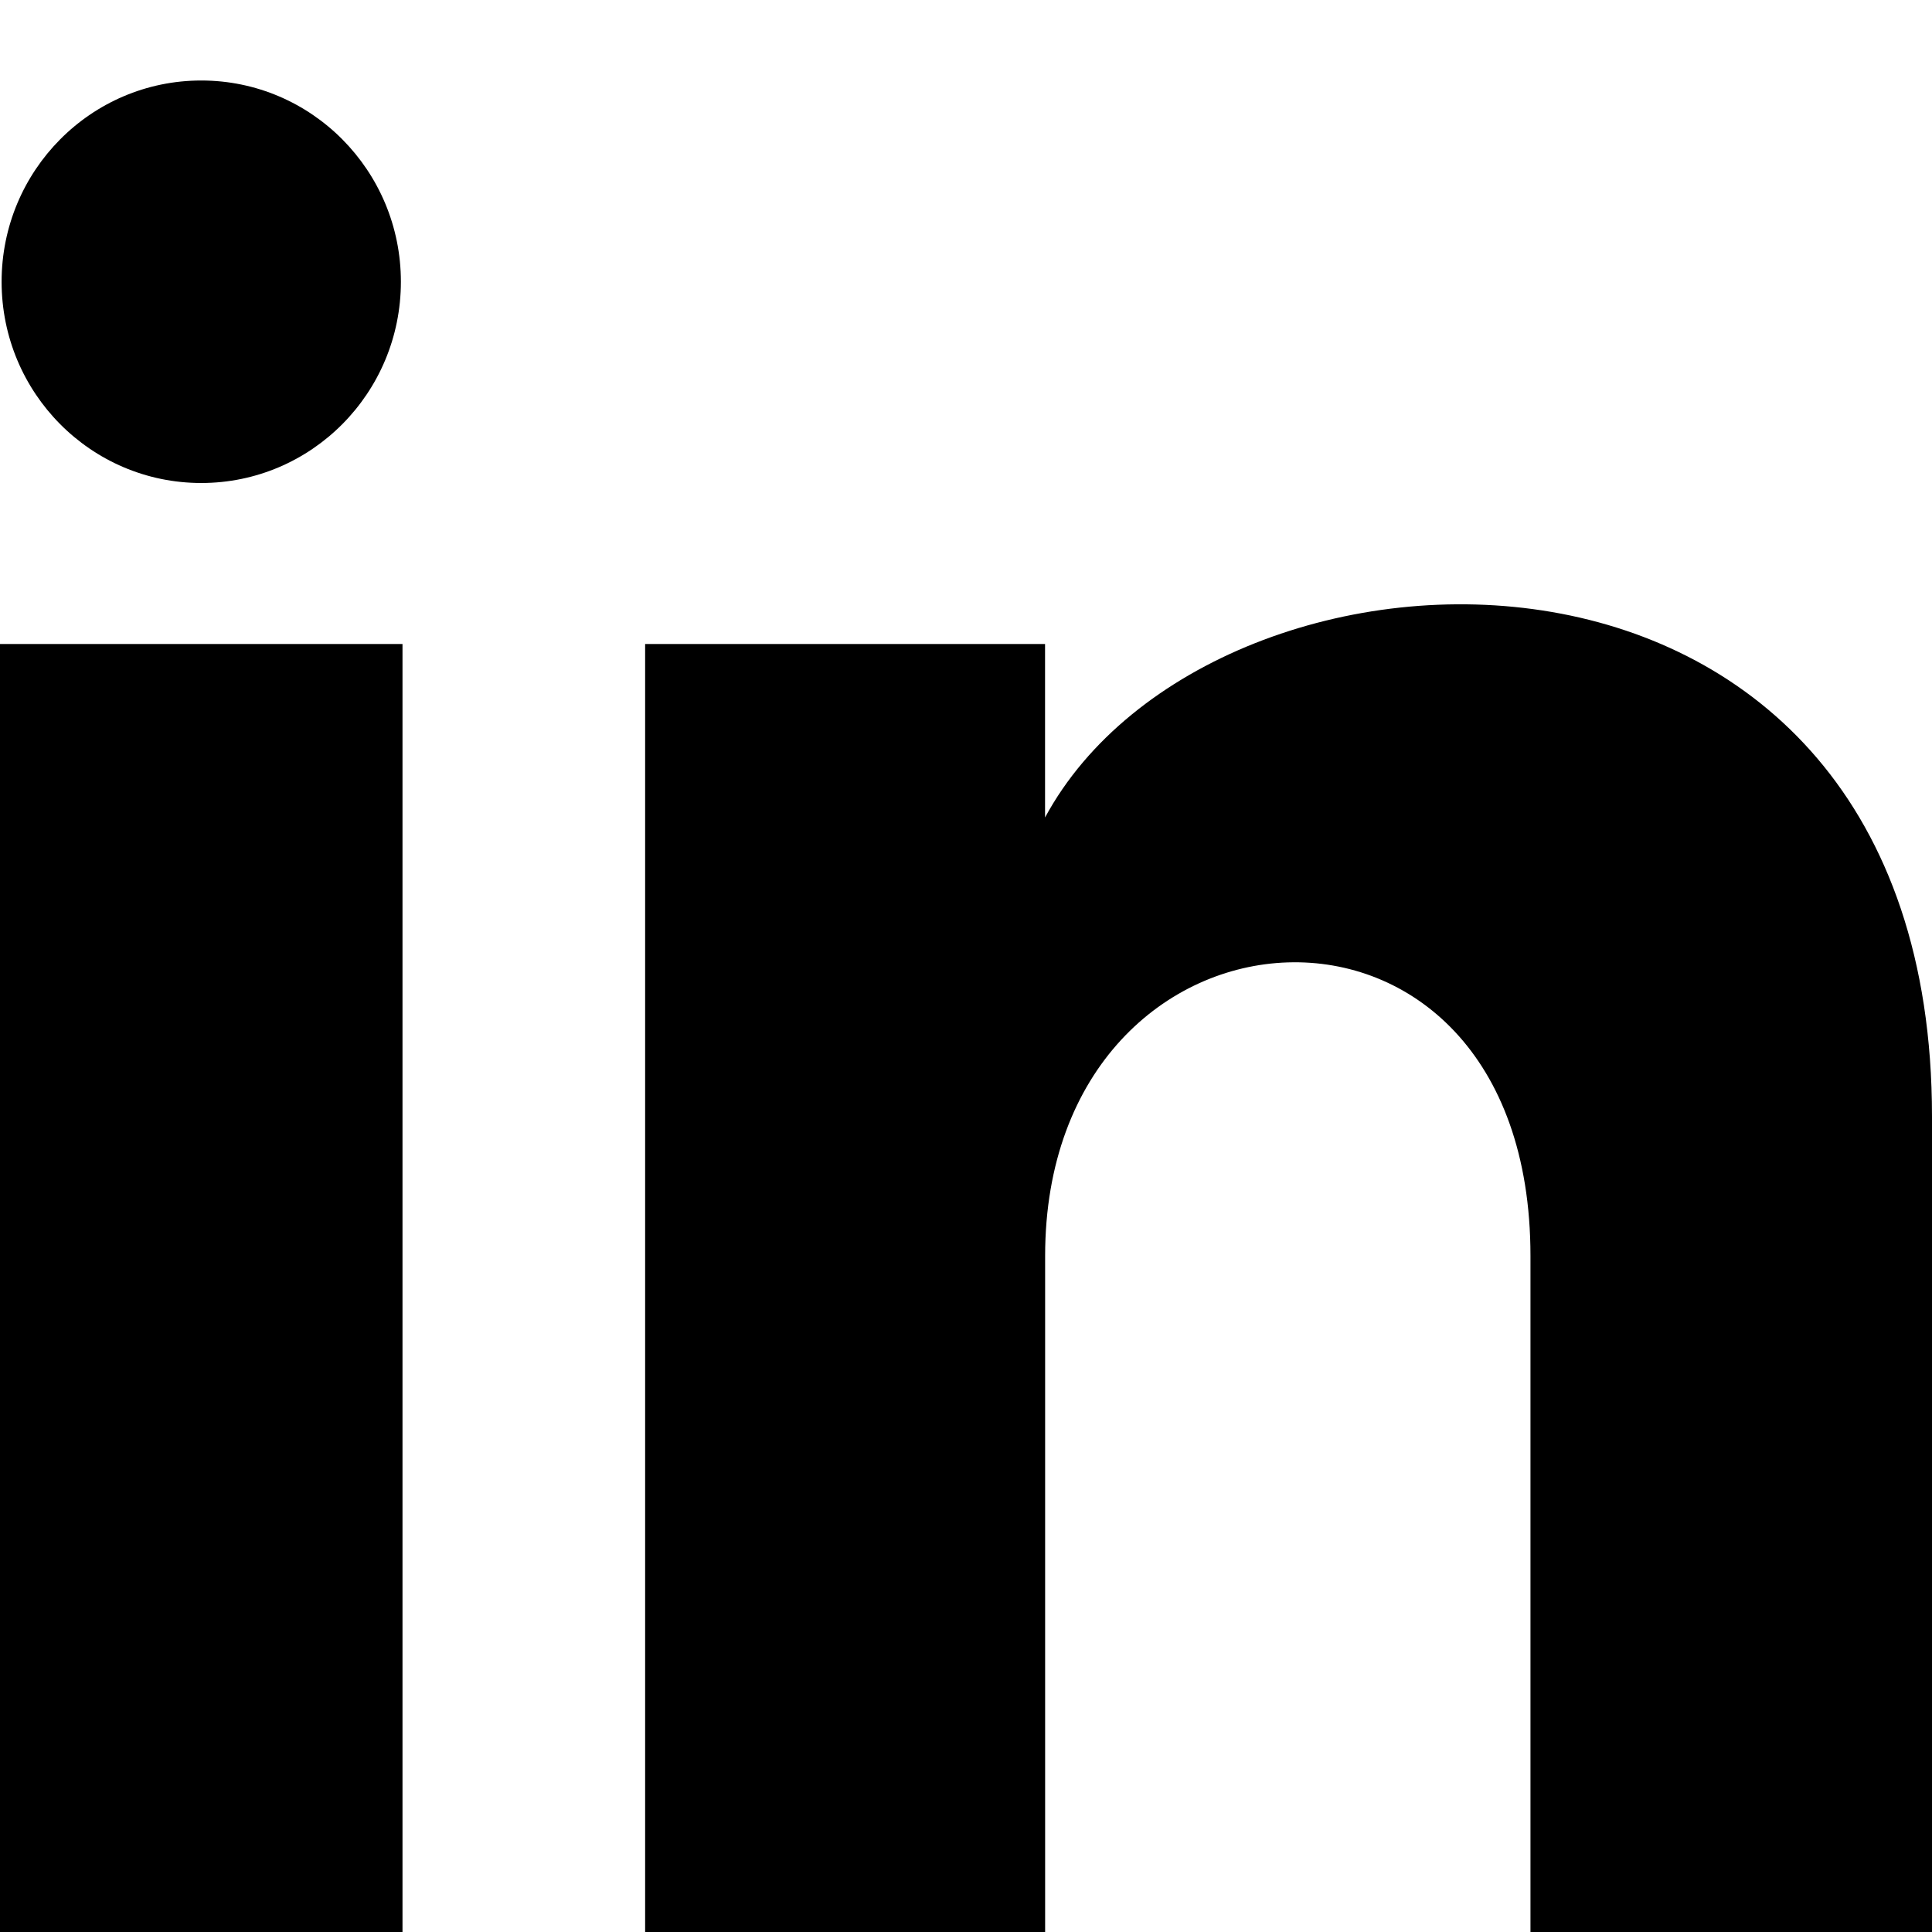
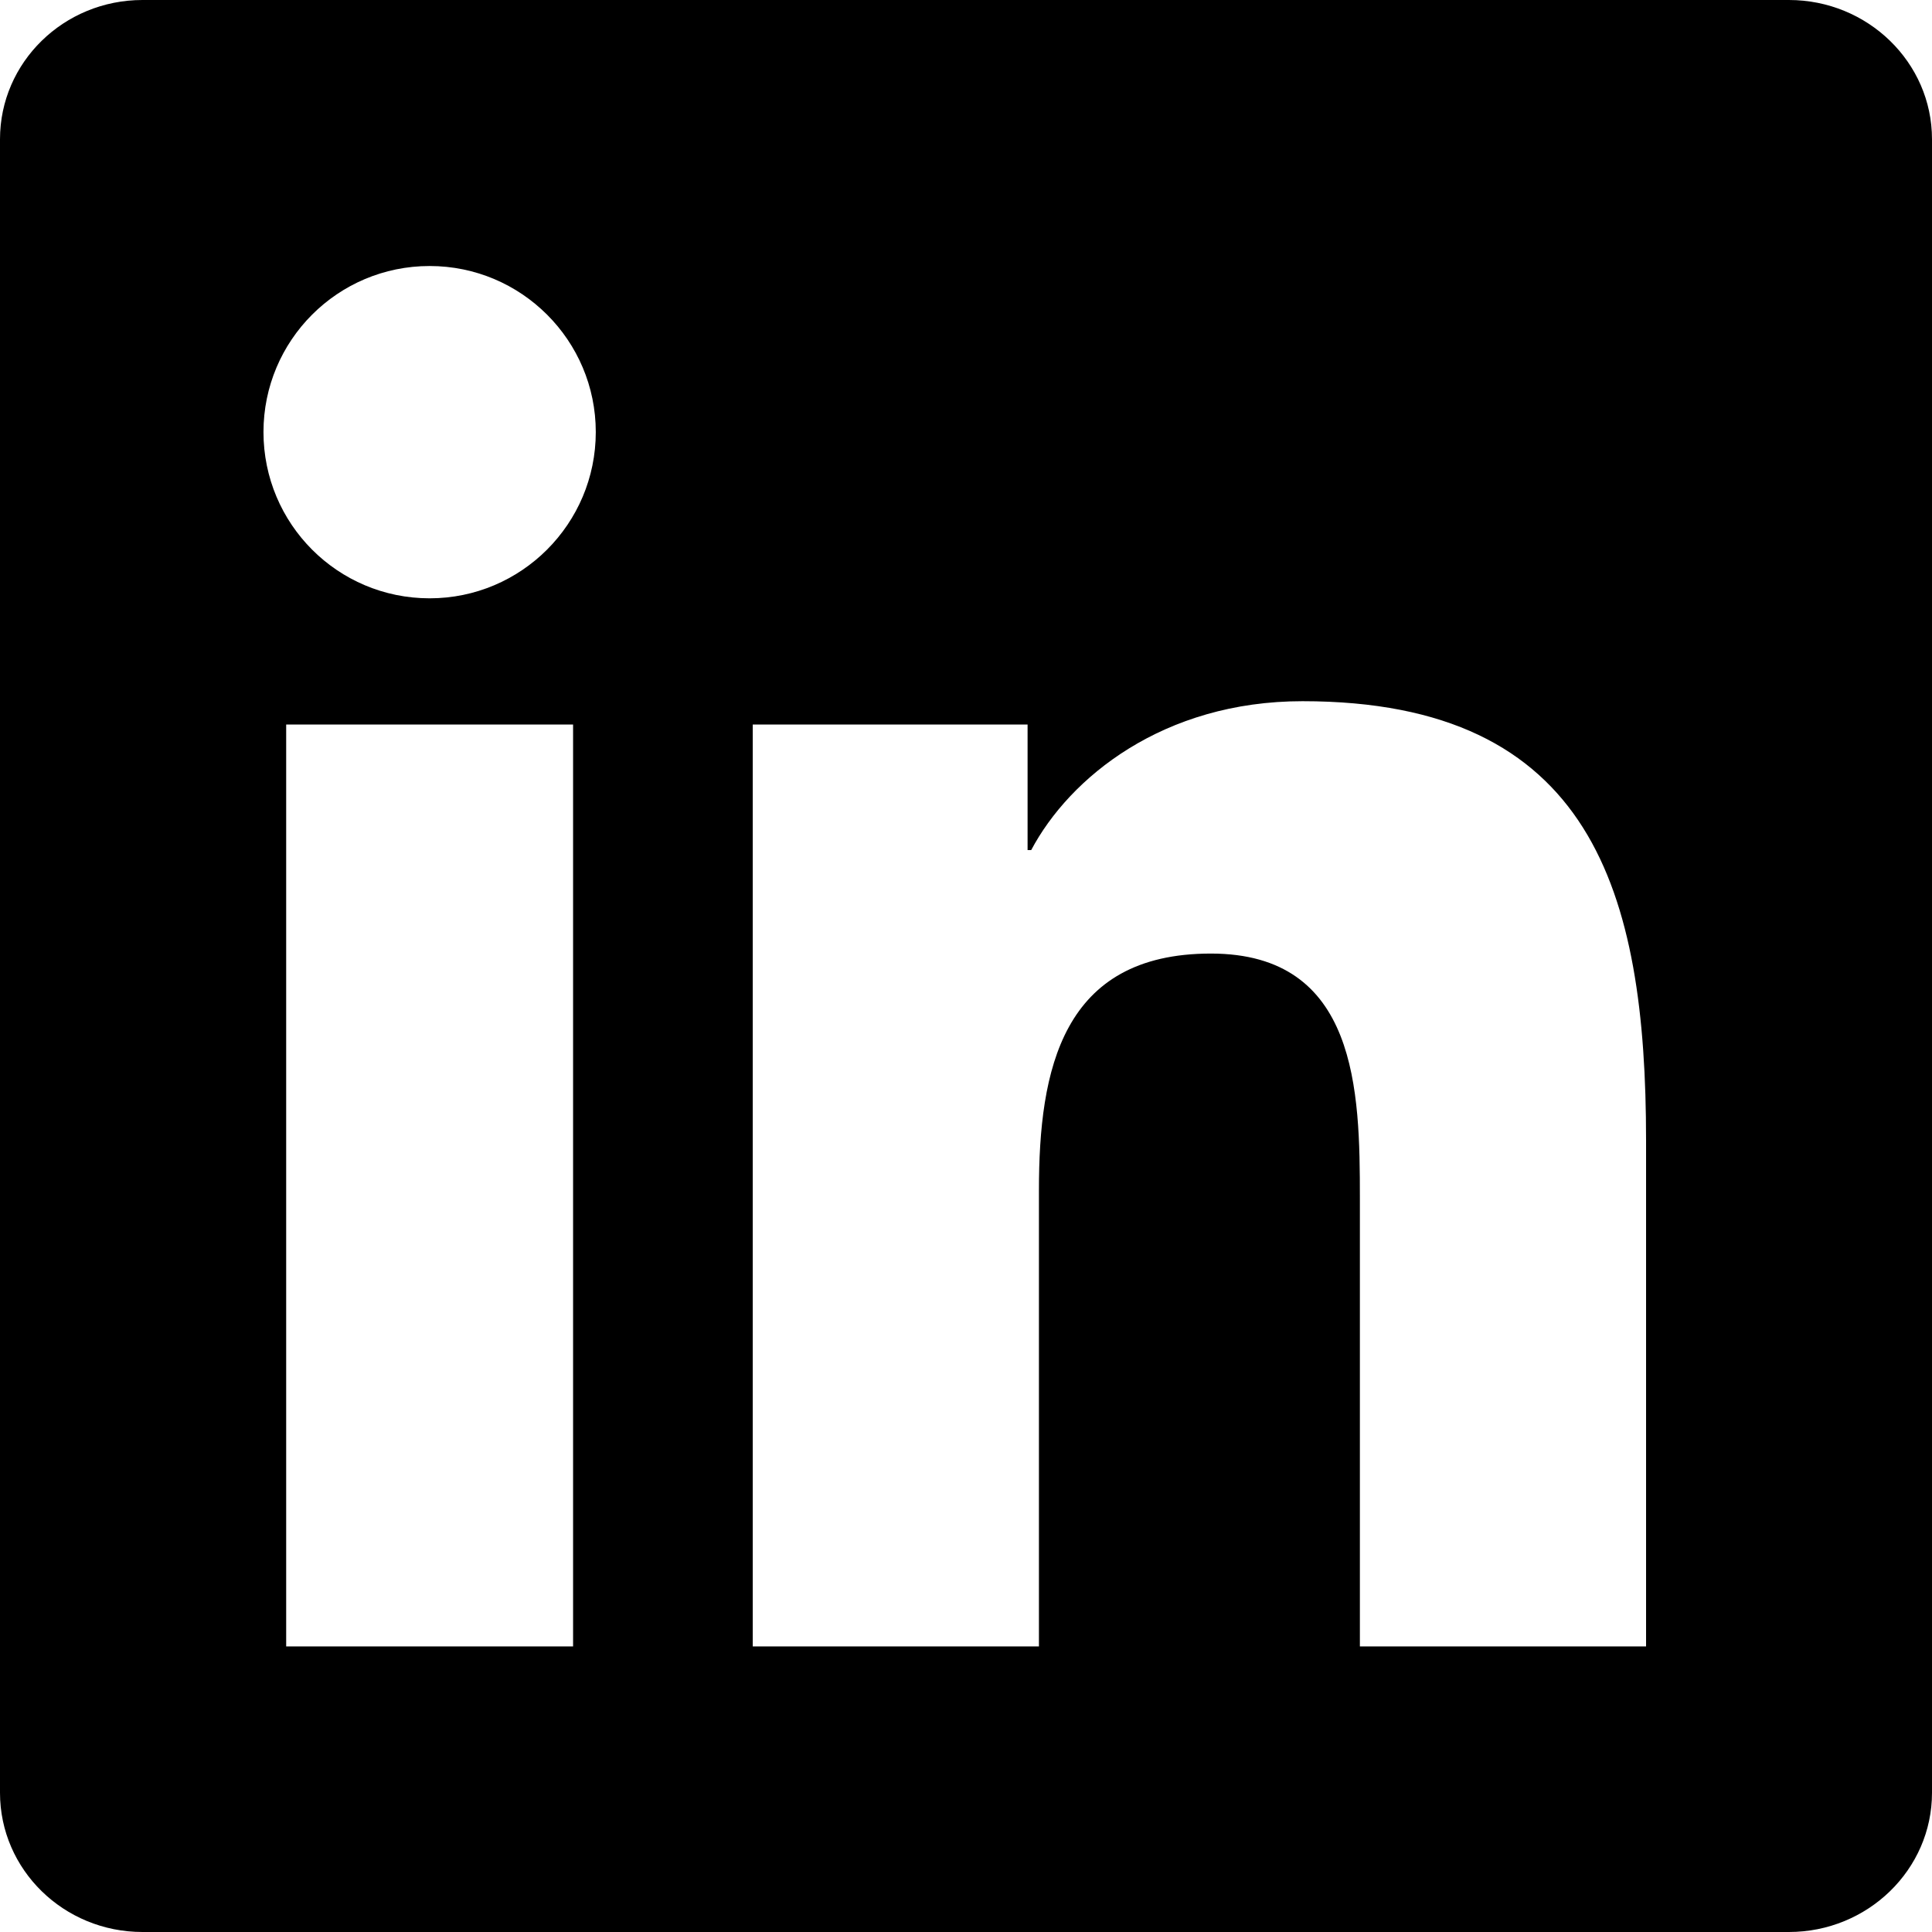
- <svg xmlns="http://www.w3.org/2000/svg" width="24" height="24" viewBox="0 0 24 24">
-   <path d="M4.98 3.5c0 1.381-1.11 2.5-2.48 2.5s-2.48-1.119-2.48-2.5c0-1.38 1.11-2.5 2.48-2.5s2.48 1.12 2.48 2.5zm.02 4.5h-5v16h5v-16zm7.982 0h-4.968v16h4.969v-8.399c0-4.67 6.029-5.052 6.029 0v8.399h4.988v-10.131c0-7.88-8.922-7.593-11.018-3.714v-2.155z" />
+ <svg xmlns="http://www.w3.org/2000/svg" viewBox="0 0 16 16" fill-rule="evenodd" clip-rule="evenodd" stroke-linejoin="round" stroke-miterlimit="1.414">
+   <path d="M13.632 13.635h-2.37V9.922c0-.886-.018-2.025-1.234-2.025-1.235 0-1.424.964-1.424 1.96v3.778h-2.37V6H8.51v1.04h.03c.318-.6 1.092-1.233 2.247-1.233 2.4 0 2.845 1.58 2.845 3.637v4.188zM3.558 4.955c-.762 0-1.376-.617-1.376-1.377 0-.758.614-1.375 1.376-1.375.76 0 1.376.617 1.376 1.375 0 .76-.617 1.377-1.376 1.377zm1.188 8.68H2.37V6h2.376v7.635zM14.816 0H1.18C.528 0 0 .516 0 1.153v13.694C0 15.484.528 16 1.18 16h13.635c.652 0 1.185-.516 1.185-1.153V1.153C16 .516 15.467 0 14.815 0z" fill-rule="nonzero" />
</svg>
